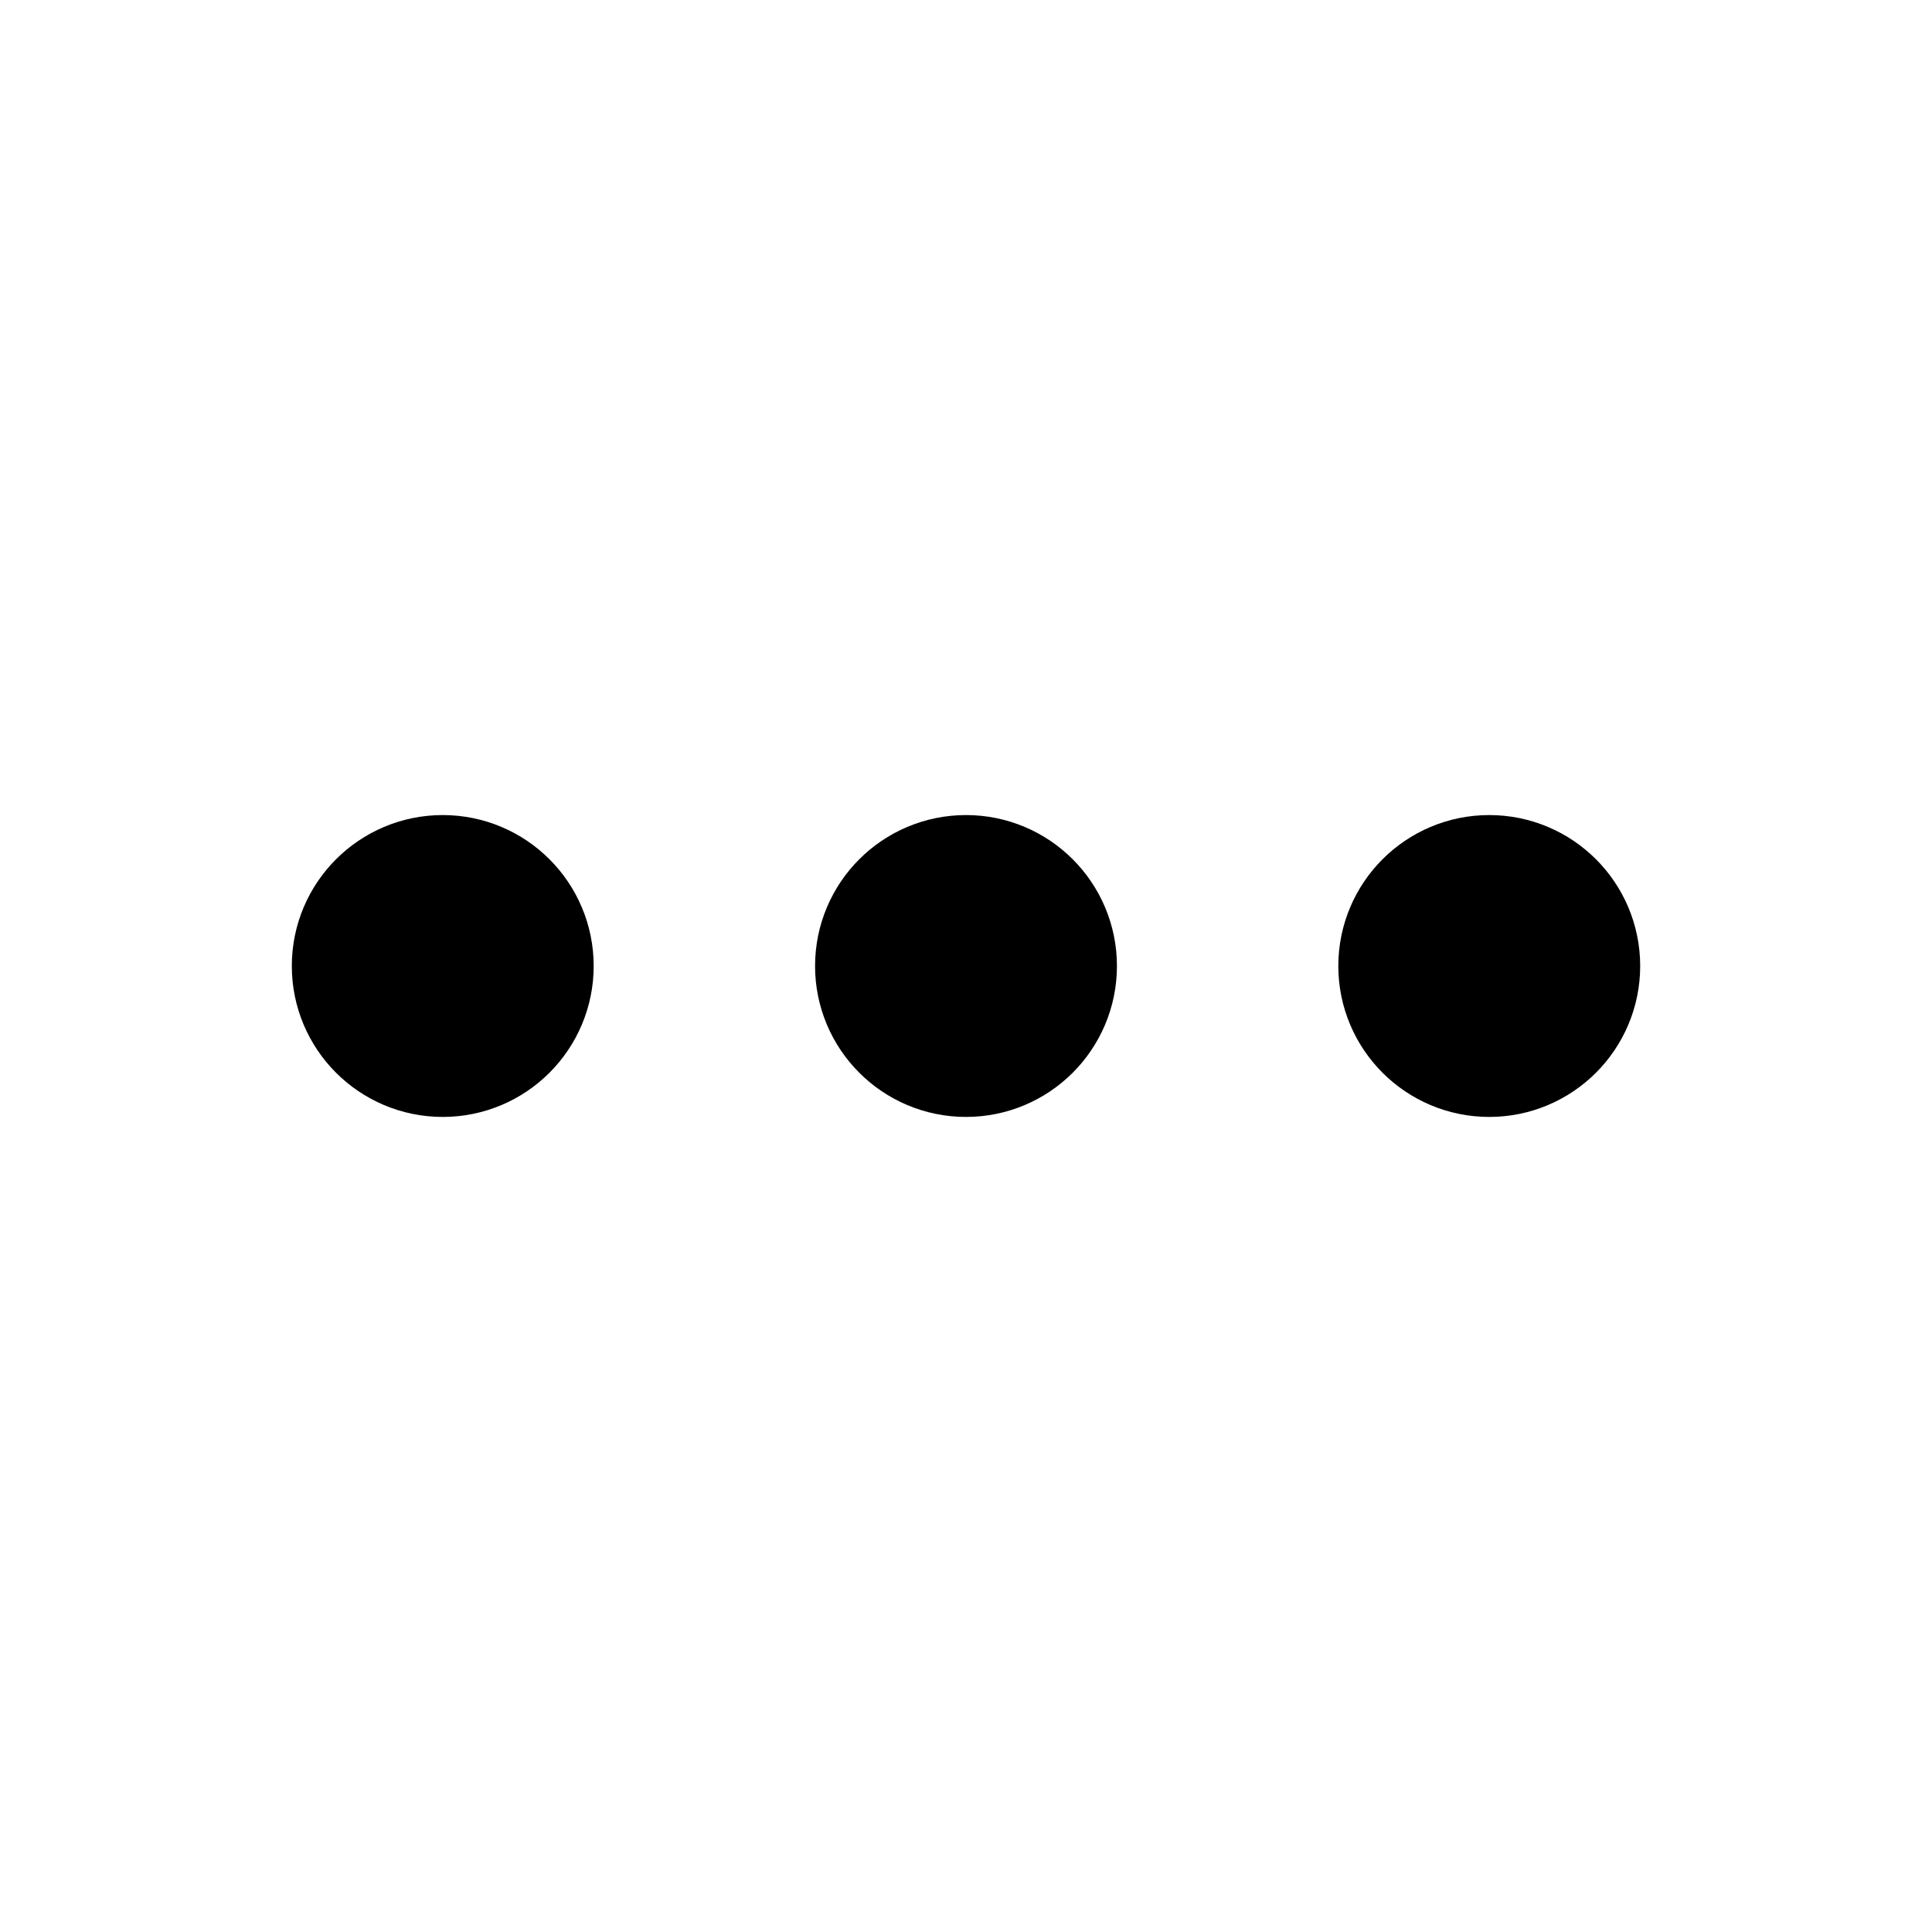
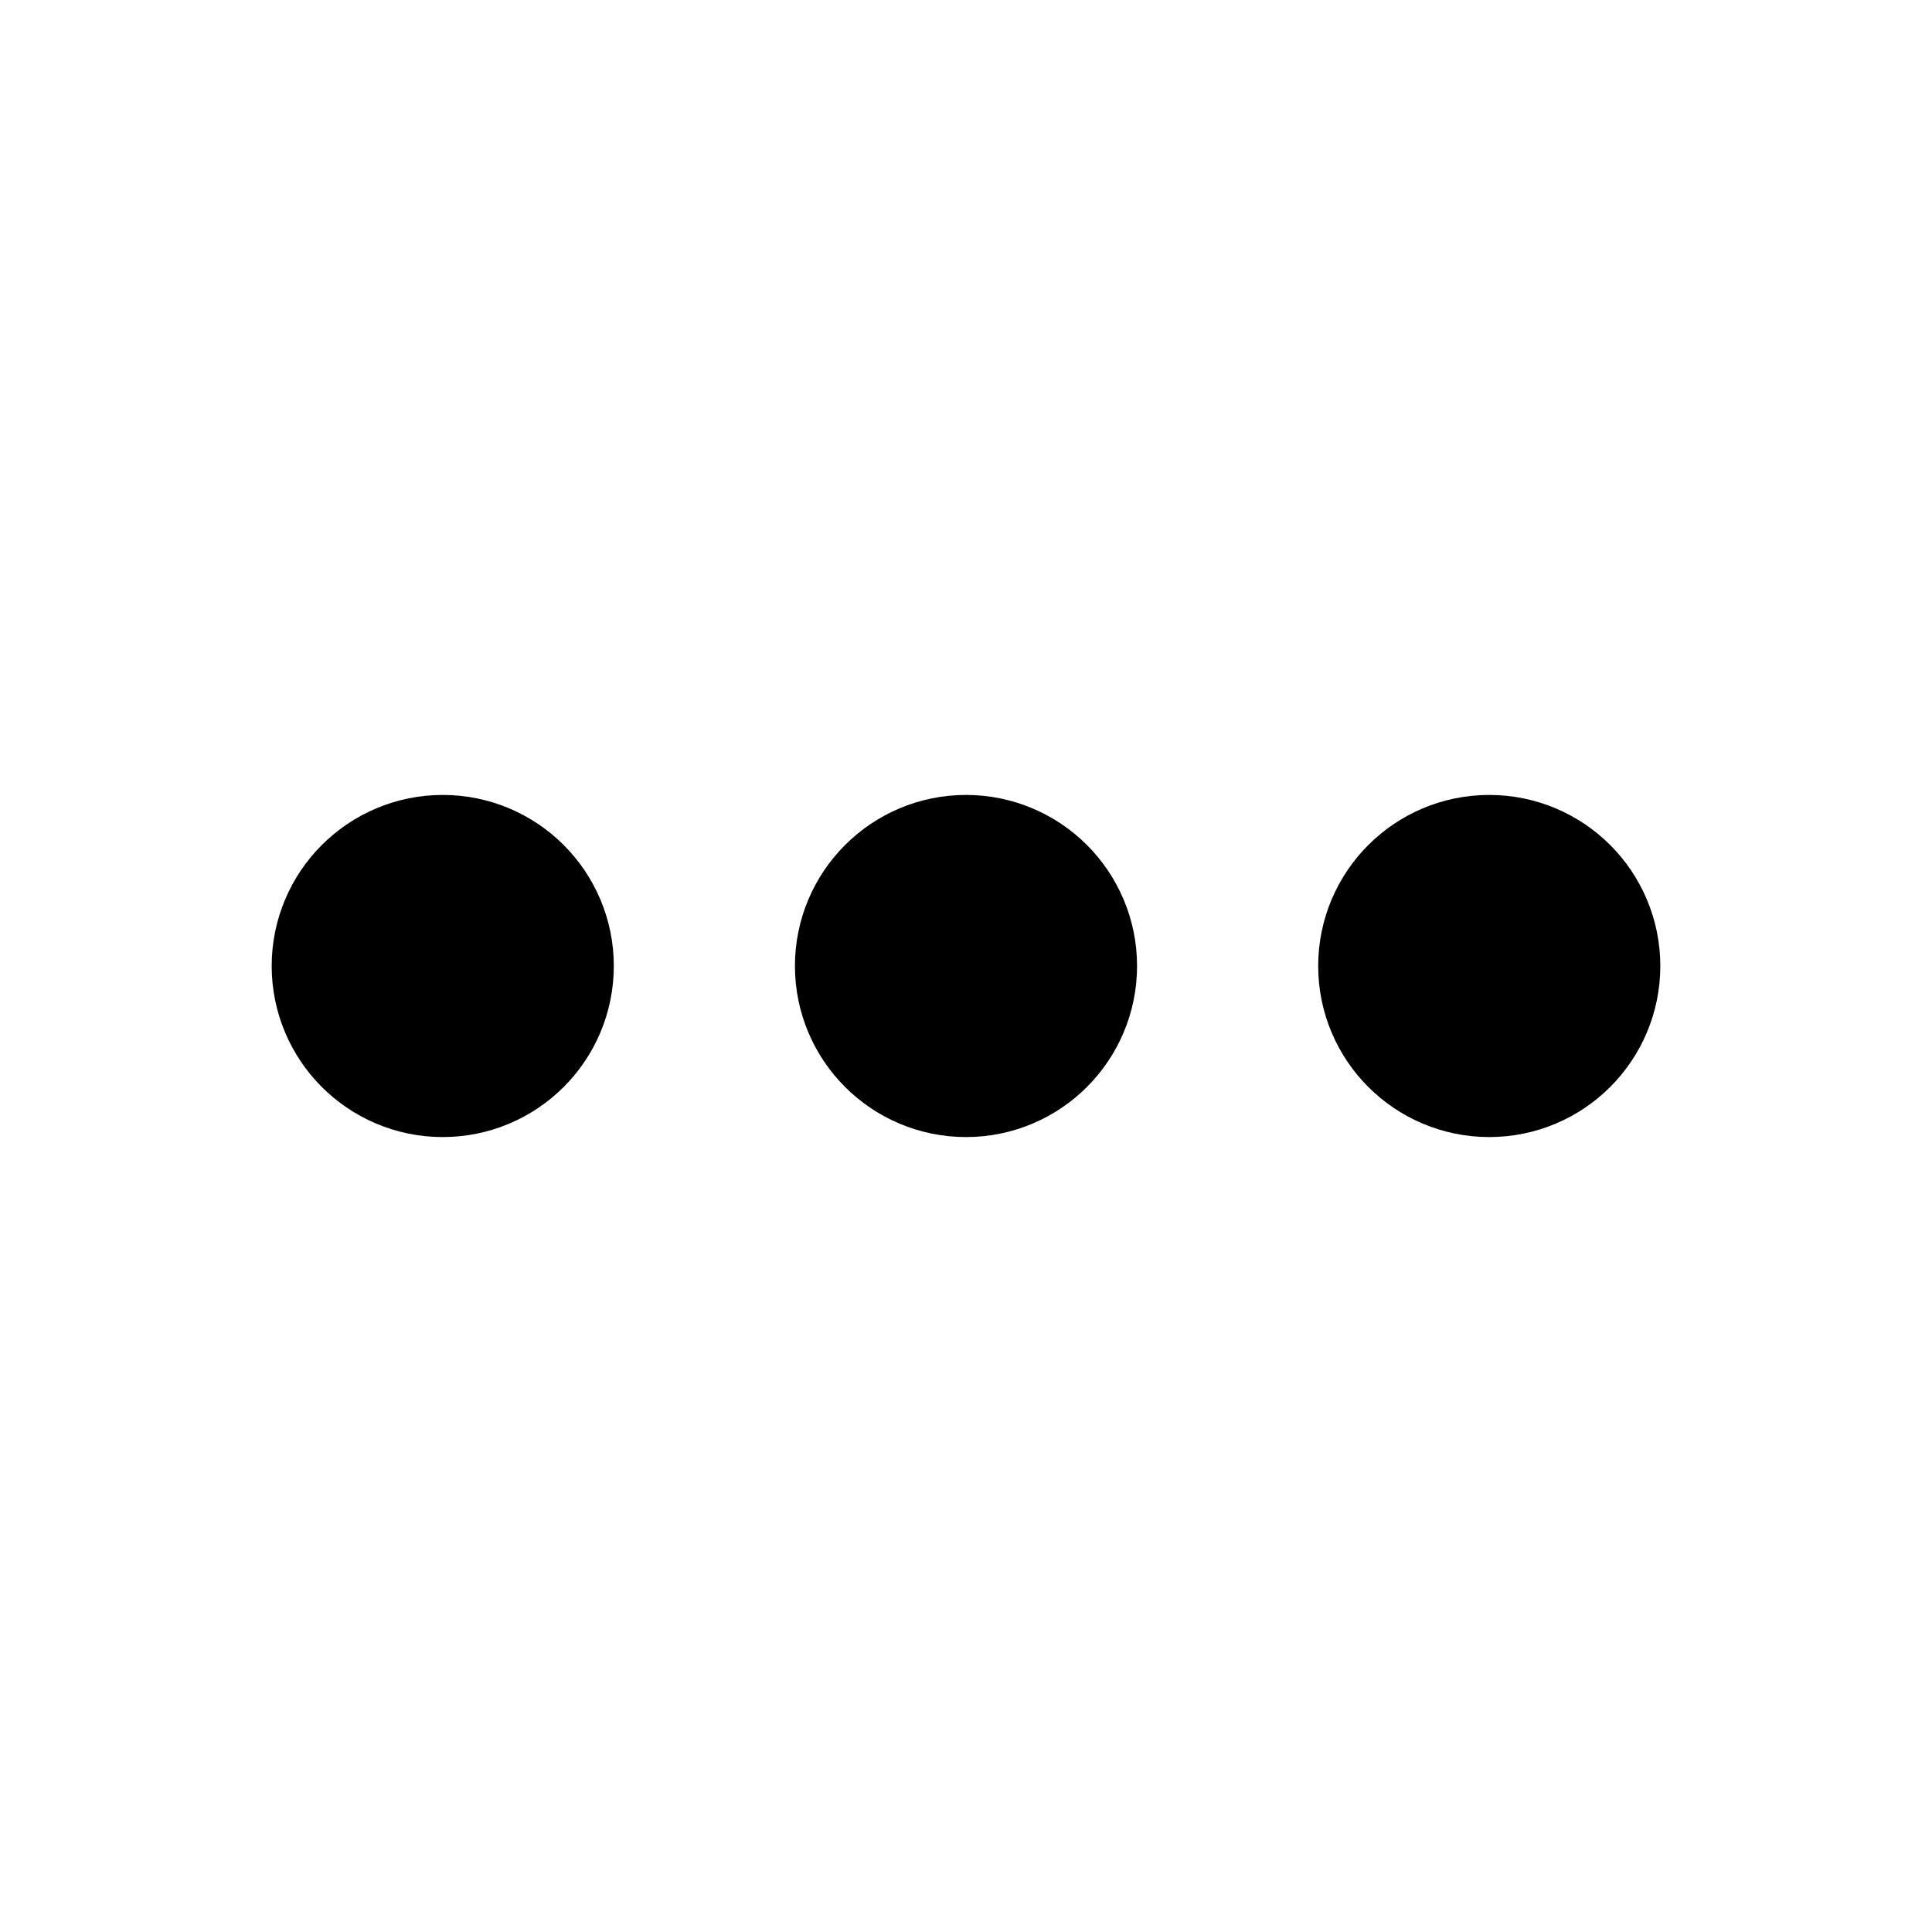
- <svg xmlns="http://www.w3.org/2000/svg" width="24" height="24" viewBox="0 0 24 24" fill="none" stroke="black" stroke-width="1.75" stroke-linecap="round" stroke-linejoin="round">
+ <svg xmlns="http://www.w3.org/2000/svg" width="24" height="24" viewBox="0 0 24 24" fill="none" stroke="black" stroke-width="2.25" stroke-linecap="round" stroke-linejoin="round">
  <circle cx="5.5" cy="12" r="1" fill="black" />
  <circle cx="12" cy="12" r="1" fill="black" />
  <circle cx="18.5" cy="12" r="1" fill="black" />
</svg>
